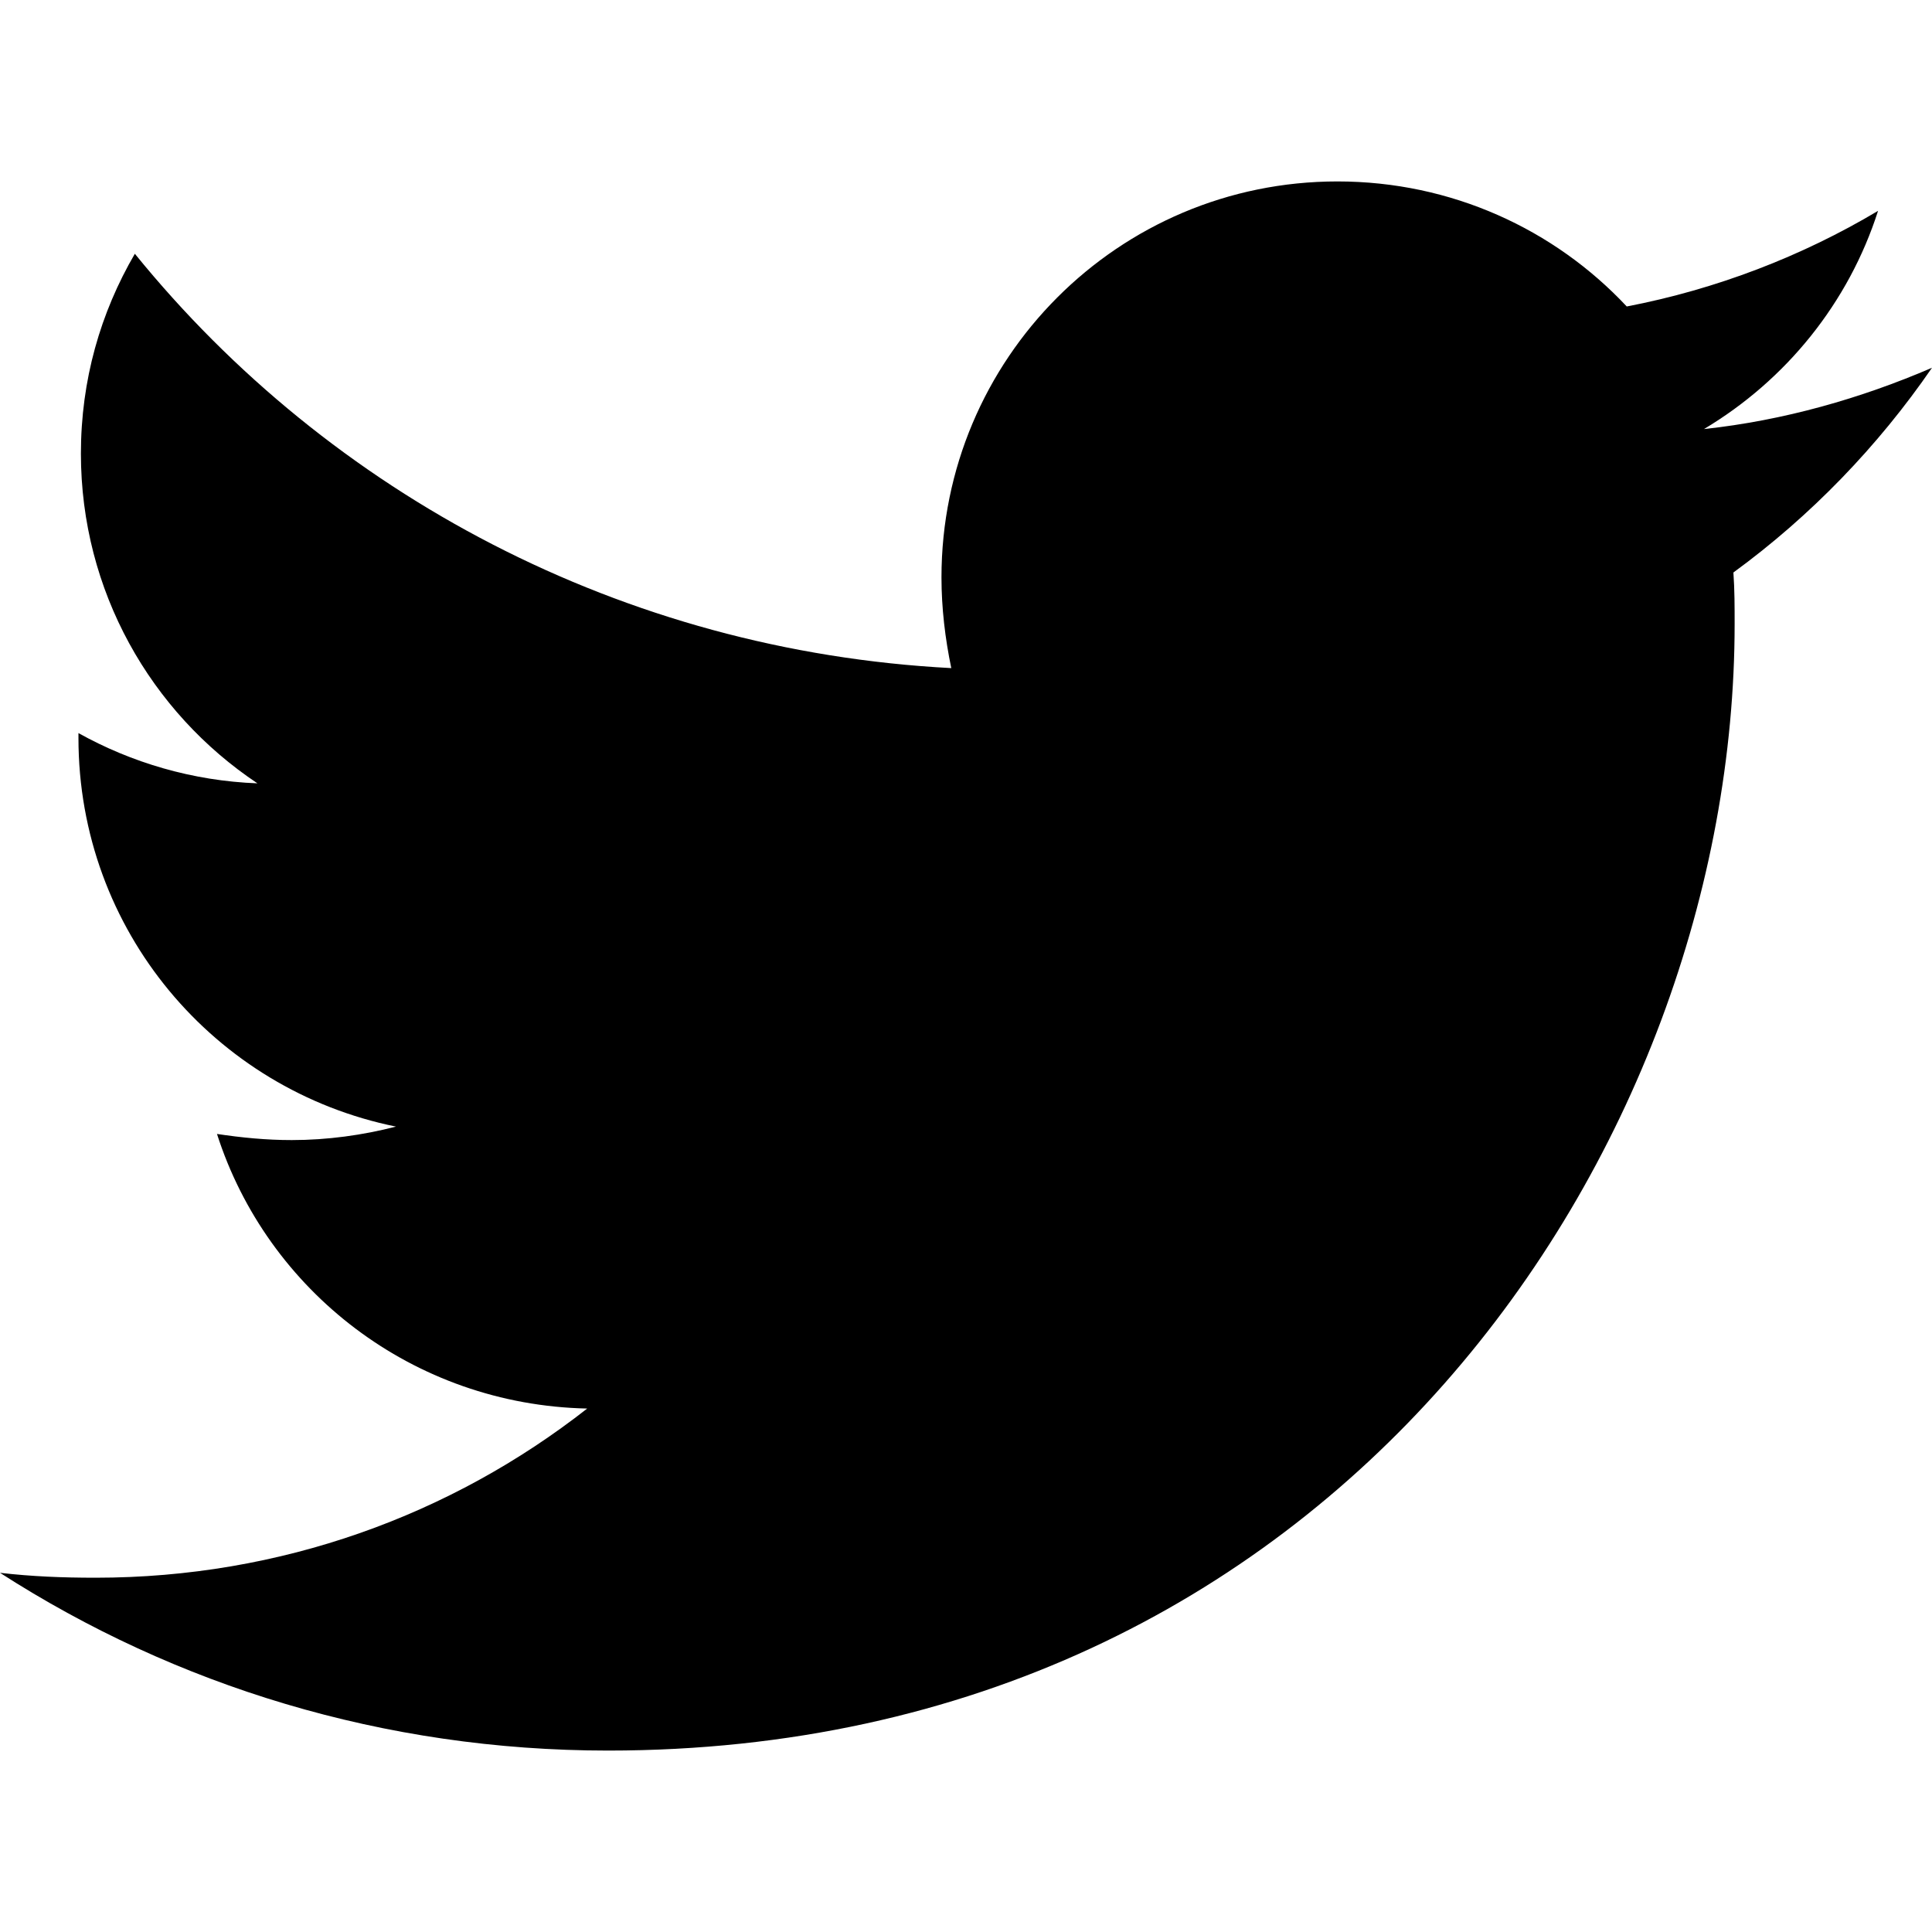
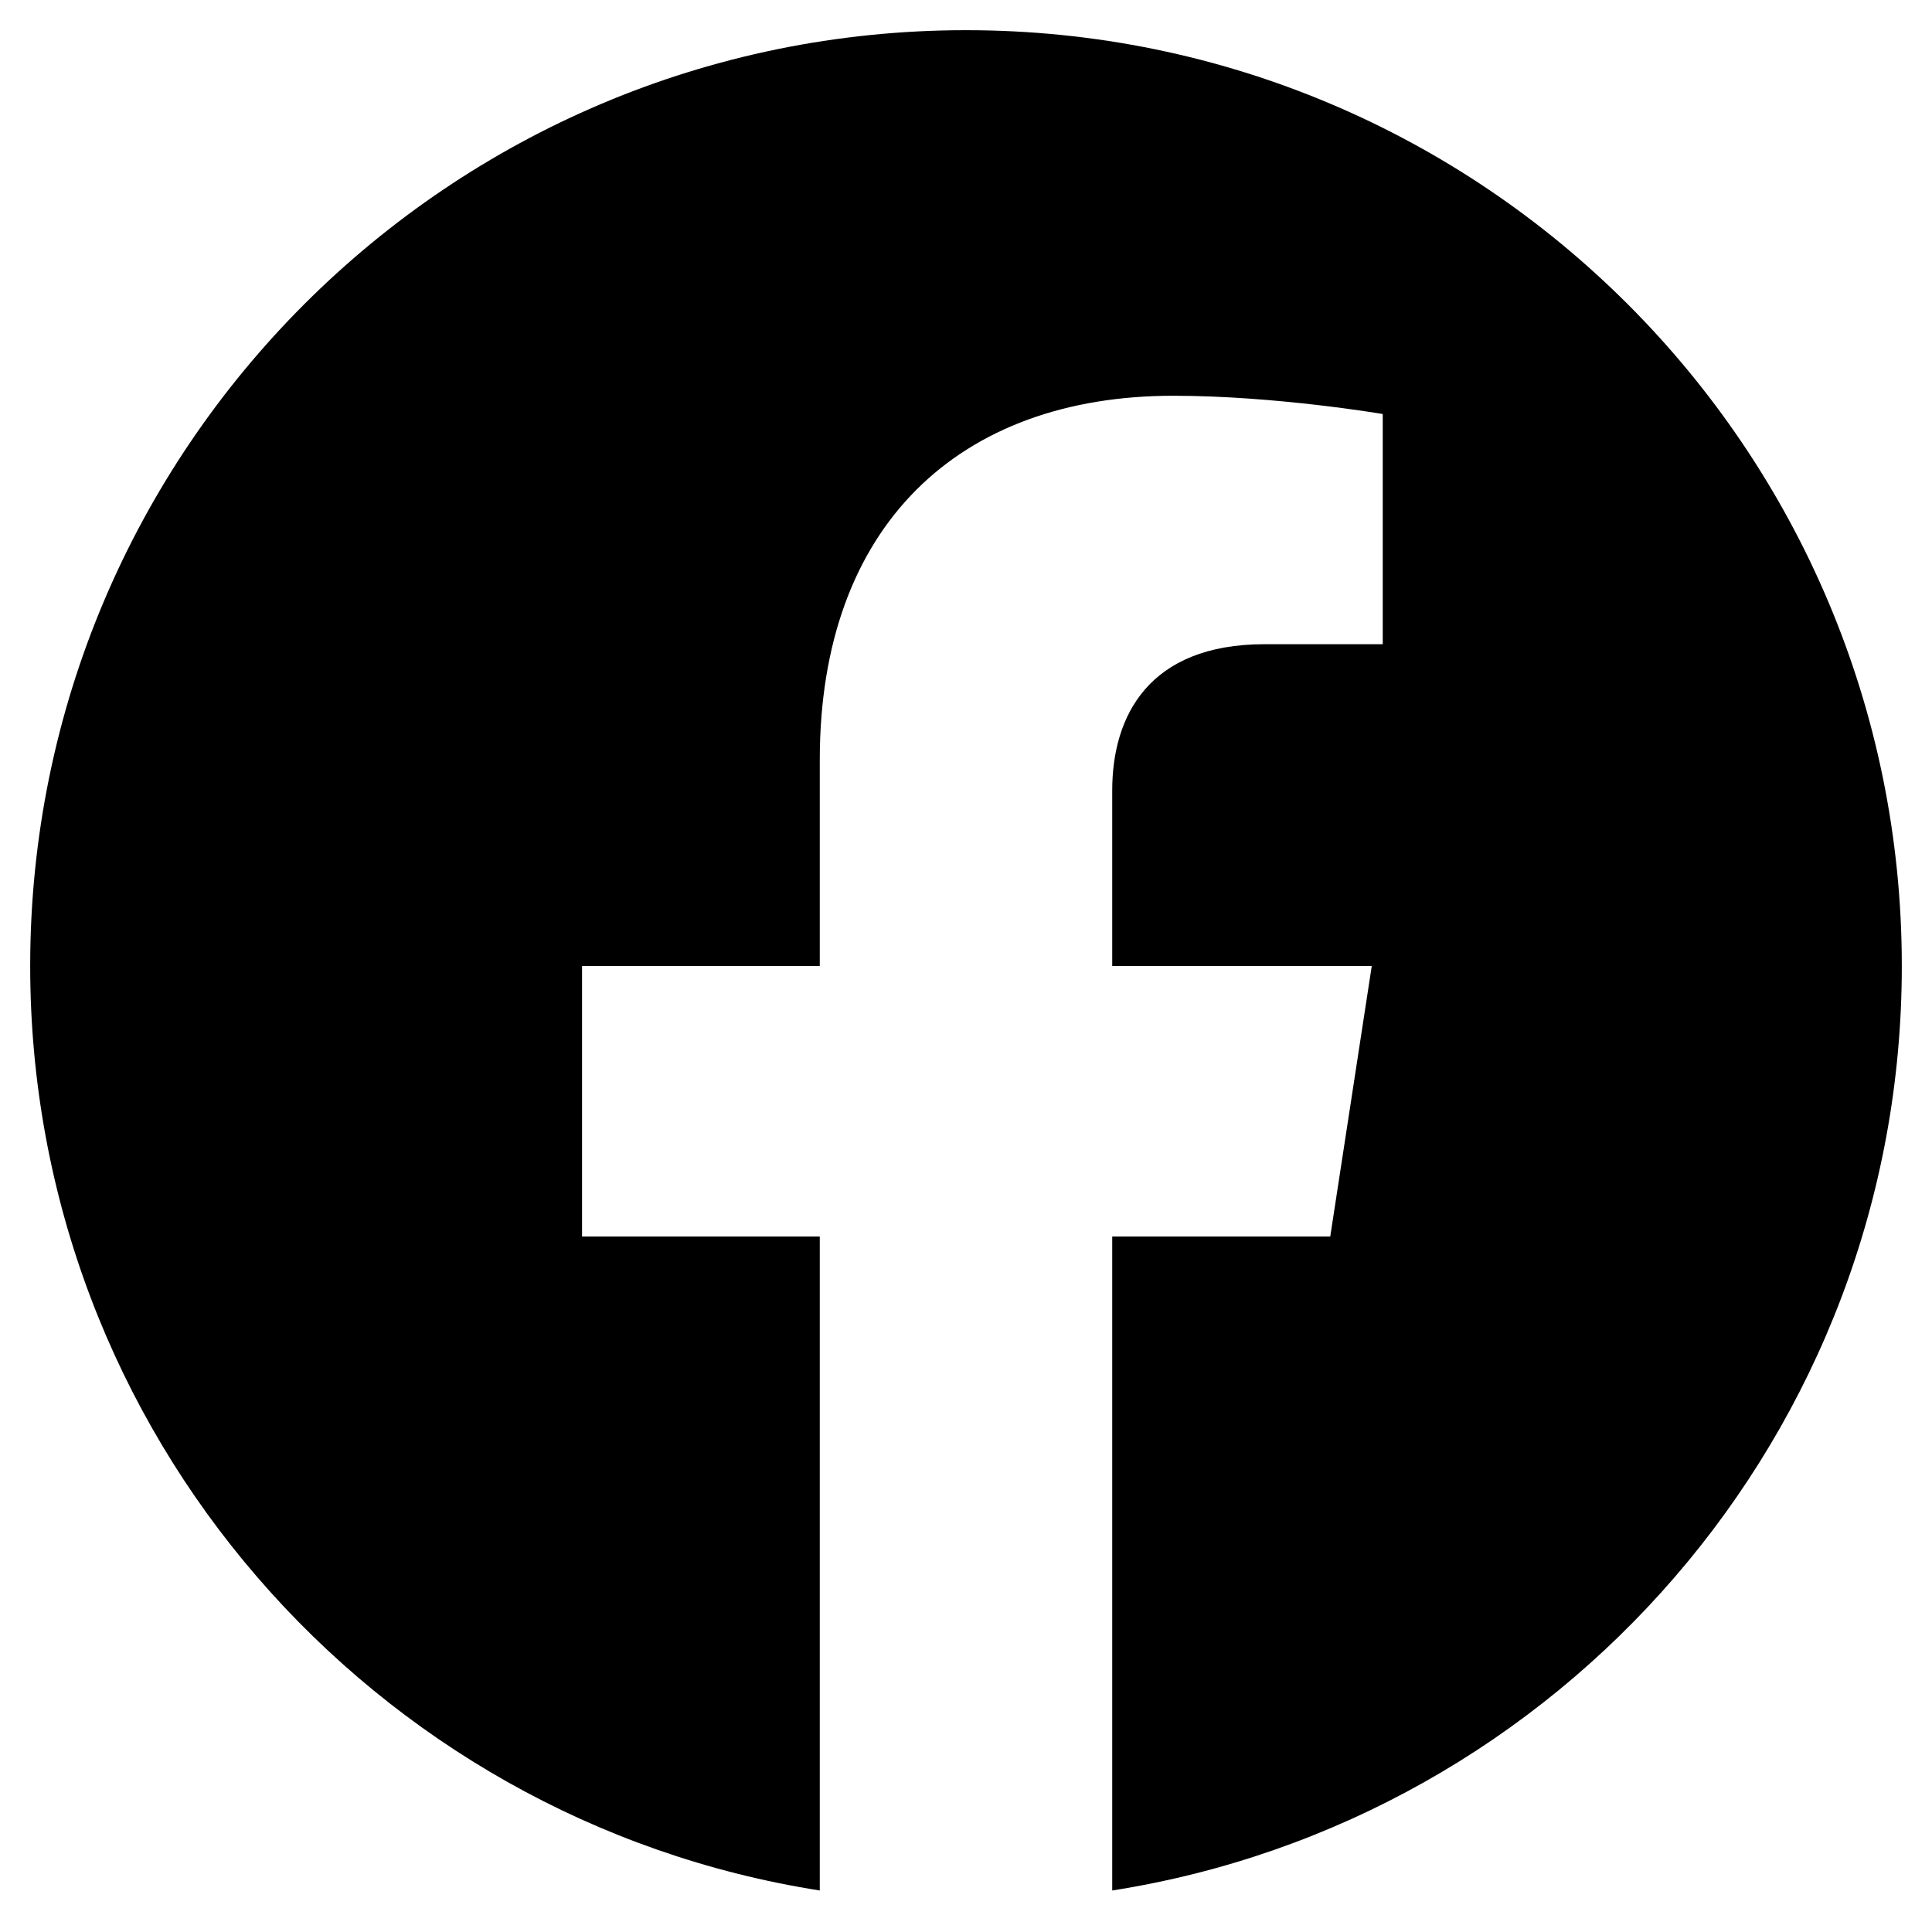
<svg xmlns="http://www.w3.org/2000/svg" viewBox="0 0 512 512">
-   <path d="M459.37 151.716c.325 4.548.325 9.097.325 13.645 0 138.72-105.583 298.558-298.558 298.558-59.452 0-114.68-17.219-161.137-47.106 8.447.974 16.568 1.299 25.34 1.299 49.055 0 94.213-16.568 130.274-44.832-46.132-.975-84.792-31.188-98.112-72.772 6.498.974 12.995 1.624 19.818 1.624 9.421 0 18.843-1.3 27.614-3.573-48.081-9.747-84.143-51.98-84.143-102.985v-1.299c13.969 7.797 30.214 12.67 47.431 13.319-28.264-18.843-46.781-51.005-46.781-87.391 0-19.492 5.197-37.36 14.294-52.954 51.655 63.675 129.3 105.258 216.365 109.807-1.624-7.797-2.599-15.918-2.599-24.04 0-57.828 46.782-104.934 104.934-104.934 30.213 0 57.502 12.67 76.67 33.137 23.715-4.548 46.456-13.32 66.599-25.34-7.798 24.366-24.366 44.833-46.132 57.827 21.117-2.273 41.584-8.122 60.426-16.243-14.292 20.791-32.161 39.308-52.628 54.253z" />
+   <path d="M504 256C504 119 393 8 256 8S8 119 8 256c0 123.78 90.69 226.38 209.25 245V327.69h-63V256h63v-54.64c0-62.15 37-96.48 93.67-96.48 27.14 0 55.52 4.84 55.52 4.84v61h-31.28c-30.8 0-40.41 19.12-40.41 38.73V256h68.78l-11 71.69h-57.78V501C413.31 482.38 504 379.78 504 256z" />
</svg>
